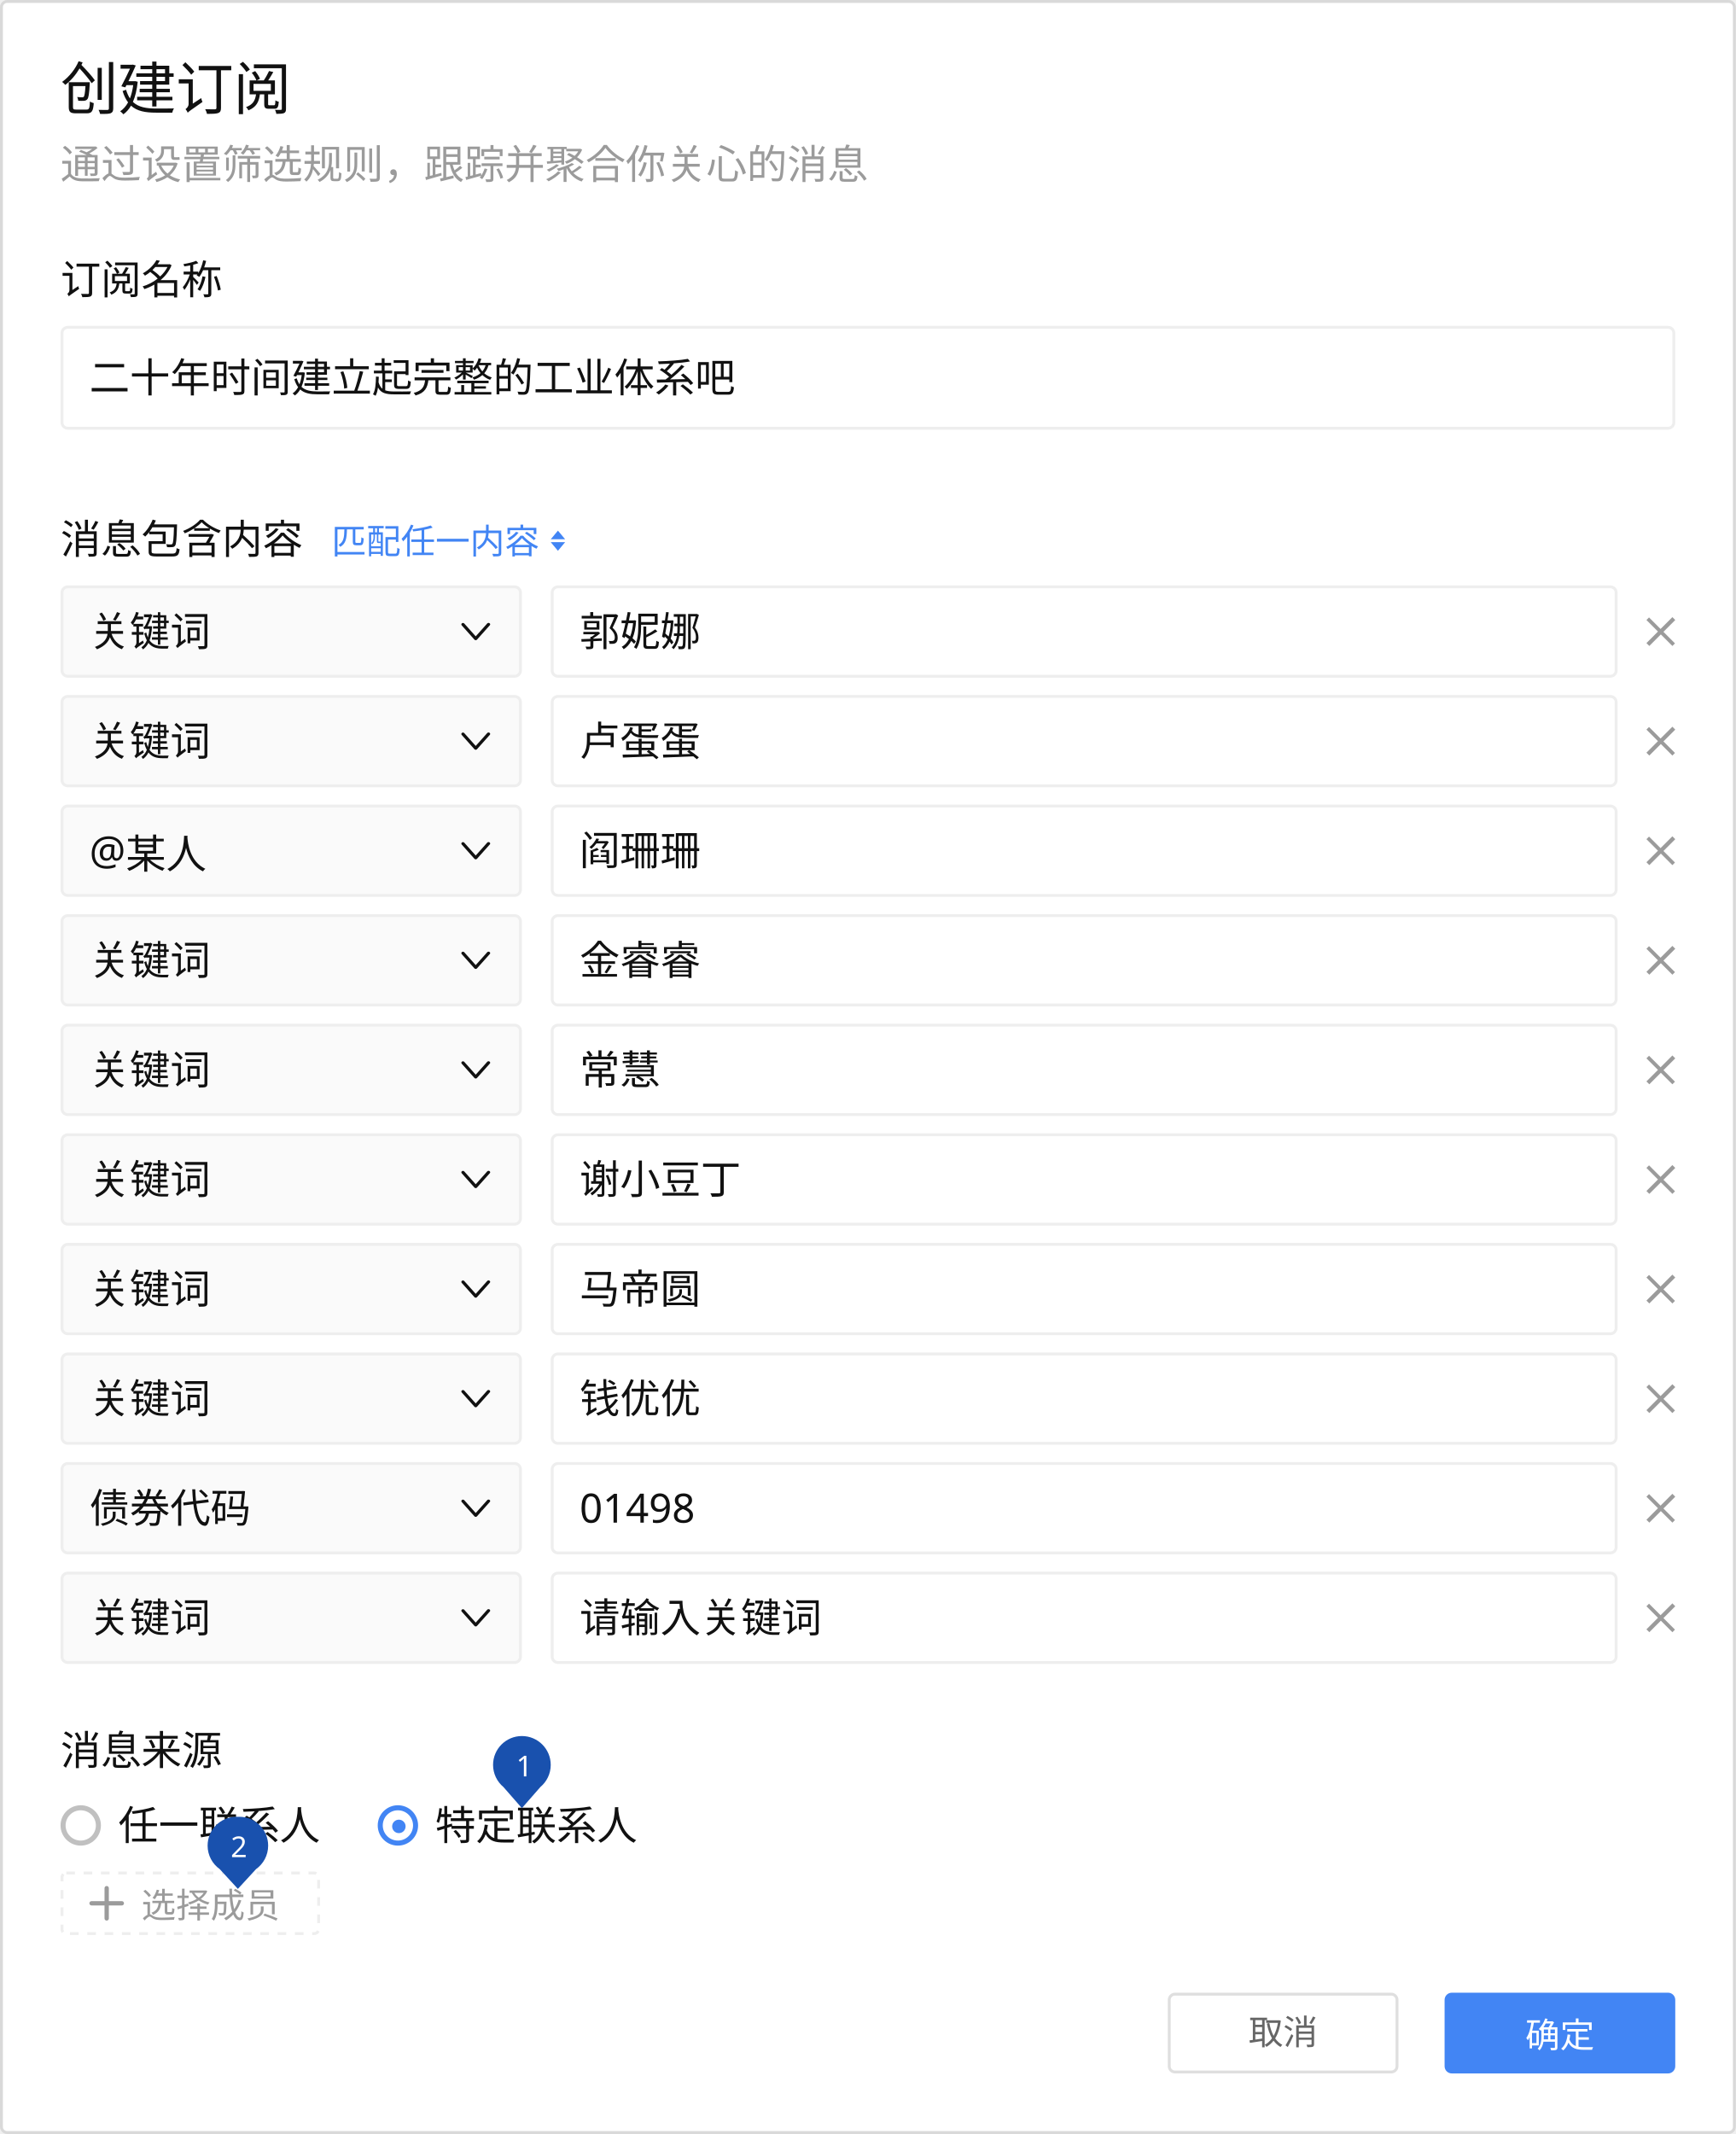
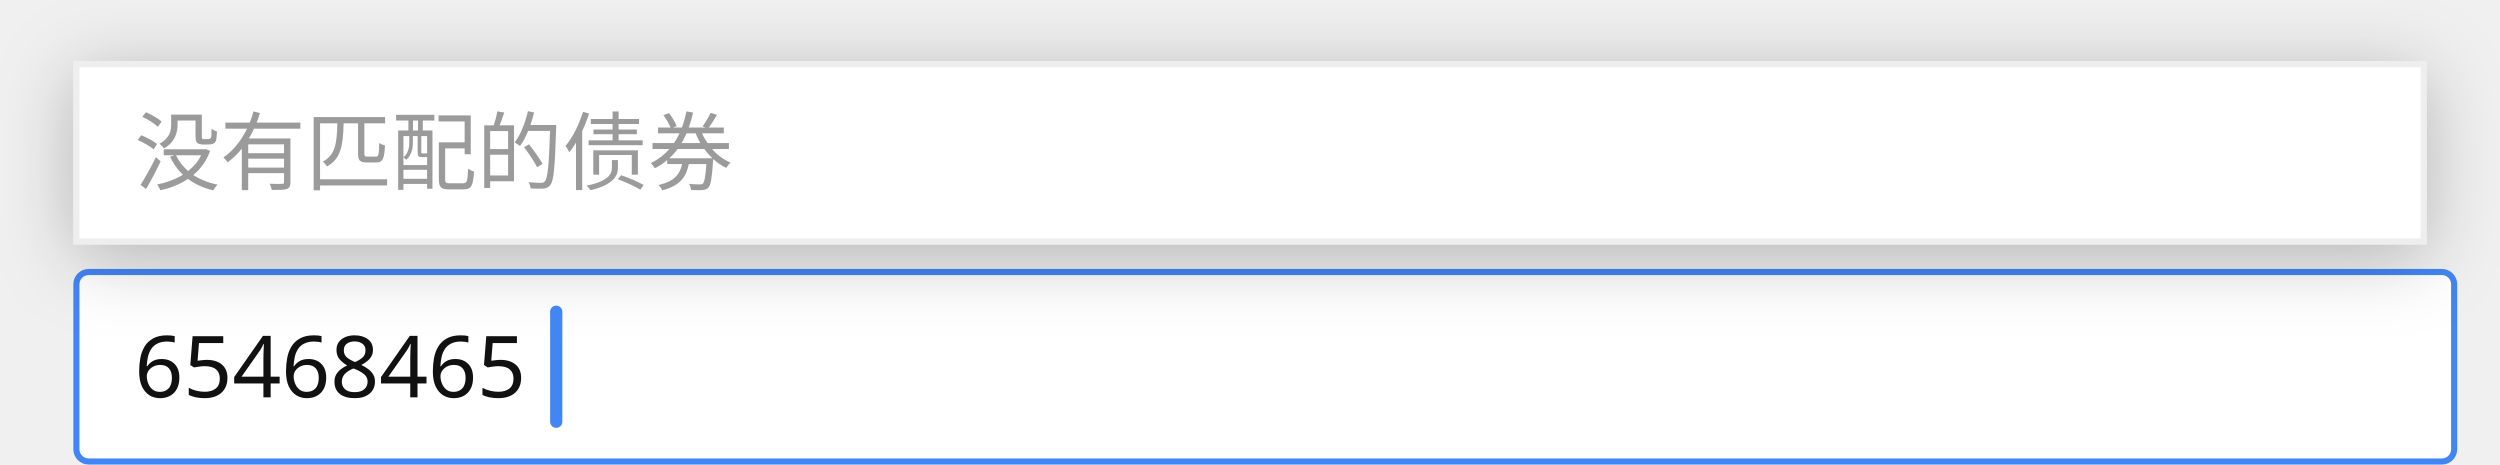
- <svg xmlns="http://www.w3.org/2000/svg" xmlns:xlink="http://www.w3.org/1999/xlink" width="602px" height="740px" viewBox="0 0 602 740" version="1.1">
+ <svg xmlns="http://www.w3.org/2000/svg" xmlns:xlink="http://www.w3.org/1999/xlink" width="409px" height="76px" viewBox="0 0 409 76" version="1.1">
  <defs>
-     <rect id="path-1" x="0" y="0" width="90" height="22" rx="2" />
-     <mask id="mask-2" maskContentUnits="userSpaceOnUse" maskUnits="objectBoundingBox" x="0" y="0" width="90" height="22" fill="white">
-       <use xlink:href="#path-1" />
-     </mask>
+     <rect id="path-1" x="0" y="0" width="385" height="30" />
+     <filter x="-4.9%" y="-56.7%" width="109.9%" height="226.7%" filterUnits="objectBoundingBox" id="filter-2">
+       <feOffset dx="0" dy="2" in="SourceAlpha" result="shadowOffsetOuter1" />
+       <feGaussianBlur stdDeviation="6" in="shadowOffsetOuter1" result="shadowBlurOuter1" />
+       <feComposite in="shadowBlurOuter1" in2="SourceAlpha" operator="out" result="shadowBlurOuter1" />
+       <feColorMatrix values="0 0 0 0 0   0 0 0 0 0   0 0 0 0 0  0 0 0 0.25 0" type="matrix" in="shadowBlurOuter1" />
+     </filter>
  </defs>
  <g id="订阅" stroke="none" stroke-width="1" fill="none" fill-rule="evenodd">
-     <g id="编组-51" transform="translate(1, 1)">
-       <rect id="Mask" stroke="#D9D9D9" fill="#FFFFFF" x="-0.5" y="-0.5" width="601" height="739" rx="2" />
-       <rect id="矩形" stroke="#EEEEEE" fill="#FFFFFF" x="20.5" y="112.5" width="559" height="35" rx="2" />
-       <rect id="矩形" stroke="#EEEEEE" fill="#FFFFFF" x="190.5" y="202.5" width="369" height="31" rx="2" />
-       <rect id="矩形" stroke="#EEEEEE" fill="#FFFFFF" x="190.5" y="240.5" width="369" height="31" rx="2" />
-       <rect id="矩形" stroke="#EEEEEE" fill="#FAFAFA" x="20.5" y="202.5" width="159" height="31" rx="2" />
-       <rect id="矩形" stroke="#EEEEEE" fill="#FAFAFA" x="20.5" y="240.5" width="159" height="31" rx="2" />
-       <g id="编组-4" transform="translate(404, 690)">
-         <g id="编组-3" transform="translate(96, 0)">
-           <rect id="Rectangle-13" stroke="#4285F4" fill="#4285F4" x="0.5" y="0.5" width="79" height="27" rx="2" />
-           <text id="确定" font-family="PingFangSC-Regular, PingFang SC" font-size="12" font-weight="normal" fill="#FFFFFF">
-             <tspan x="28" y="19">确定</tspan>
-           </text>
-         </g>
-         <g id="编组">
-           <rect id="Rectangle-13" stroke="#DFDFDF" fill="#FFFFFF" x="0.5" y="0.5" width="79" height="27" rx="2" />
-           <text id="取消" font-family="PingFangSC-Regular, PingFang SC" font-size="12" font-weight="normal" fill="#666666">
-             <tspan x="28" y="18">取消</tspan>
-           </text>
-         </g>
+     <g id="编组-45" transform="translate(12, 10)">
+       <rect id="矩形" stroke="#4285F4" fill="#FFFFFF" x="0.5" y="34.5" width="389" height="31" rx="2" />
+       <text id="65468465" font-family="PingFangSC-Regular, PingFang SC" font-size="14" font-weight="normal" fill="#111111">
+         <tspan x="10" y="55">65468465</tspan>
+       </text>
+       <g id="矩形">
+         <use fill="black" fill-opacity="1" filter="url(#filter-2)" xlink:href="#path-1" />
+         <rect stroke="#EEEEEE" stroke-width="1" stroke-linejoin="square" fill="#FFFFFF" fill-rule="evenodd" x="0.5" y="0.5" width="384" height="29" />
      </g>
-       <text id="创建订阅" font-family="PingFangSC-Regular, PingFang SC" font-size="20" font-weight="normal" fill="#111111">
-         <tspan x="20" y="37">创建订阅</tspan>
+       <text id="没有匹配的债券" font-family="PingFangSC-Regular, PingFang SC" font-size="14" font-weight="normal" fill="#9B9B9B">
+         <tspan x="10" y="20">没有匹配的债券</tspan>
      </text>
-       <text id="通过设置筛选规则，跟踪并聚合你关心的消息" font-family="PingFangSC-Regular, PingFang SC" font-size="14" font-weight="normal" fill="#9B9B9B">
-         <tspan x="20" y="61">通过设置筛选规则，跟踪并聚合你关心的消息</tspan>
-       </text>
-       <text id="二十年时间建立起完整的工业体系吧" font-family="PingFangSC-Regular, PingFang SC" font-size="14" font-weight="normal" fill="#111111">
-         <tspan x="30" y="135">二十年时间建立起完整的工业体系吧</tspan>
-       </text>
-       <text id="请输入关键词" font-family="PingFangSC-Regular, PingFang SC" font-size="14" font-weight="normal" fill="#111111">
-         <tspan x="200" y="223">郭妮娜</tspan>
-       </text>
-       <text id="请输入关键词" font-family="PingFangSC-Regular, PingFang SC" font-size="14" font-weight="normal" fill="#111111">
-         <tspan x="200" y="261">卢蛋蛋</tspan>
-       </text>
-       <text id="关键词" font-family="PingFangSC-Regular, PingFang SC" font-size="14" font-weight="normal" fill="#111111">
-         <tspan x="30" y="223">关键词</tspan>
-       </text>
-       <text id="关键词" font-family="PingFangSC-Regular, PingFang SC" font-size="14" font-weight="normal" fill="#111111">
-         <tspan x="30" y="261">关键词</tspan>
-       </text>
-       <text id="订阅名称" font-family="PingFangSC-Semibold, PingFang SC" font-size="14" font-weight="500" fill="#111111">
-         <tspan x="20" y="101">订阅名称</tspan>
-       </text>
-       <g id="编组-6" transform="translate(20, 596)">
-         <text id="消息来源" font-family="PingFangSC-Semibold, PingFang SC" font-size="14" font-weight="500" fill="#111111">
-           <tspan x="0" y="15">消息来源</tspan>
-         </text>
-         <text id="任一联系人" font-family="PingFangSC-Regular, PingFang SC" font-size="14" font-weight="normal" fill="#111111">
-           <tspan x="20" y="41">任一联系人</tspan>
-         </text>
-         <g id="Group-5" transform="translate(0, 29)" fill="#C0C0C0">
-           <path d="M7,0 C10.866,0 14,3.134 14,7 C14,10.866 10.866,14 7,14 C3.134,14 0,10.866 0,7 C0,3.134 3.134,0 7,0 Z M7,1.75 C4.101,1.75 1.75,4.101 1.75,7 C1.75,9.899 4.101,12.25 7,12.25 C9.899,12.25 12.25,9.899 12.25,7 C12.25,4.101 9.899,1.75 7,1.75 Z" id="Combined-Shape-Copy-17" />
-         </g>
-         <text id="特定联系人" font-family="PingFangSC-Regular, PingFang SC" font-size="14" font-weight="normal" fill="#111111">
-           <tspan x="130" y="41">特定联系人</tspan>
-         </text>
-         <path d="M117,29 C120.866,29 124,32.134 124,36 C124,39.866 120.866,43 117,43 C113.134,43 110,39.866 110,36 C110,32.134 113.134,29 117,29 Z M117,30.75 C114.101,30.75 111.75,33.101 111.75,36 C111.75,38.899 114.101,41.25 117,41.25 C119.899,41.25 122.25,38.899 122.25,36 C122.25,33.101 119.899,30.75 117,30.75 Z" id="Combined-Shape" fill="#4285F4" />
-         <circle id="Oval-318-Copy" fill="#4285F4" cx="117.333" cy="36.333" r="2.333" />
-       </g>
-       <text id="消息包含内容" font-family="PingFangSC-Semibold, PingFang SC" font-size="14" font-weight="500" fill="#111111">
-         <tspan x="20" y="191">消息包含内容</tspan>
-       </text>
-       <text id="匹配任一内容" font-family="PingFangSC-Regular, PingFang SC" font-size="12" font-weight="normal" fill="#4285F4">
-         <tspan x="114" y="191">匹配任一内容</tspan>
-       </text>
-       <g id="编组-2" transform="translate(190, 183)" fill="#4285F4">
-         <polygon id="三角形" points="2.5 0 5 3 0 3" />
-         <polygon id="三角形" transform="translate(2.5, 5.5) rotate(-180) translate(-2.5, -5.5) " points="2.5 4 5 7 0 7" />
-       </g>
-       <path d="M166.492,223 C166.375,223 166.269,222.956 166.175,222.869 L161.199,218.426 C161.066,218.313 161,218.165 161,217.982 C161,217.8 161.066,217.652 161.199,217.539 L166.152,213.121 C166.262,213.026 166.387,212.987 166.527,213.004 C166.668,213.022 166.782,213.091 166.868,213.213 C166.954,213.334 166.989,213.473 166.973,213.63 C166.957,213.786 166.895,213.912 166.785,214.007 L162.338,217.982 L166.809,221.983 C166.918,222.079 166.981,222.204 166.996,222.361 C167.012,222.517 166.977,222.656 166.891,222.778 C166.789,222.925 166.656,222.999 166.492,222.999 L166.492,223 Z" id="double-left" fill="#111111" fill-rule="nonzero" transform="translate(164, 218) rotate(-90) translate(-164, -218) " />
-       <path d="M166.492,261 C166.375,261 166.269,260.956 166.175,260.869 L161.199,256.426 C161.066,256.313 161,256.165 161,255.982 C161,255.8 161.066,255.652 161.199,255.539 L166.152,251.121 C166.262,251.026 166.387,250.987 166.527,251.004 C166.668,251.022 166.782,251.091 166.868,251.213 C166.954,251.334 166.989,251.473 166.973,251.63 C166.957,251.786 166.895,251.912 166.785,252.007 L162.338,255.982 L166.809,259.983 C166.918,260.079 166.981,260.204 166.996,260.361 C167.012,260.517 166.977,260.656 166.891,260.778 C166.789,260.925 166.656,260.999 166.492,260.999 L166.492,261 Z" id="double-left" fill="#111111" fill-rule="nonzero" transform="translate(164, 256) rotate(-90) translate(-164, -256) " />
-       <rect id="矩形" stroke="#EEEEEE" fill="#FFFFFF" x="190.5" y="278.5" width="369" height="31" rx="2" />
-       <rect id="矩形" stroke="#EEEEEE" fill="#FAFAFA" x="20.5" y="278.5" width="159" height="31" rx="2" />
-       <text id="请输入关键词" font-family="PingFangSC-Regular, PingFang SC" font-size="14" font-weight="normal" fill="#111111">
-         <tspan x="200" y="299">阎珊珊</tspan>
-       </text>
-       <text id="@某人" font-family="PingFangSC-Regular, PingFang SC" font-size="14" font-weight="normal" fill="#111111">
-         <tspan x="30" y="299">@某人</tspan>
-       </text>
-       <path d="M166.492,299 C166.375,299 166.269,298.956 166.175,298.869 L161.199,294.426 C161.066,294.313 161,294.165 161,293.982 C161,293.8 161.066,293.652 161.199,293.539 L166.152,289.121 C166.262,289.026 166.387,288.987 166.527,289.004 C166.668,289.022 166.782,289.091 166.868,289.213 C166.954,289.334 166.989,289.473 166.973,289.63 C166.957,289.786 166.895,289.912 166.785,290.007 L162.338,293.982 L166.809,297.983 C166.918,298.079 166.981,298.204 166.996,298.361 C167.012,298.517 166.977,298.656 166.891,298.778 C166.789,298.925 166.656,298.999 166.492,298.999 L166.492,299 Z" id="double-left备份" fill="#111111" fill-rule="nonzero" transform="translate(164, 294) rotate(-90) translate(-164, -294) " />
-       <rect id="矩形" stroke="#EEEEEE" fill="#FFFFFF" x="190.5" y="316.5" width="369" height="31" rx="2" />
-       <rect id="矩形" stroke="#EEEEEE" fill="#FAFAFA" x="20.5" y="316.5" width="159" height="31" rx="2" />
-       <text id="请输入关键词" font-family="PingFangSC-Regular, PingFang SC" font-size="14" font-weight="normal" fill="#111111">
-         <tspan x="200" y="337">金睿睿</tspan>
-       </text>
-       <text id="关键词" font-family="PingFangSC-Regular, PingFang SC" font-size="14" font-weight="normal" fill="#111111">
-         <tspan x="30" y="337">关键词</tspan>
-       </text>
-       <path d="M166.492,337 C166.375,337 166.269,336.956 166.175,336.869 L161.199,332.426 C161.066,332.313 161,332.165 161,331.982 C161,331.8 161.066,331.652 161.199,331.539 L166.152,327.121 C166.262,327.026 166.387,326.987 166.527,327.004 C166.668,327.022 166.782,327.091 166.868,327.213 C166.954,327.334 166.989,327.473 166.973,327.63 C166.957,327.786 166.895,327.912 166.785,328.007 L162.338,331.982 L166.809,335.983 C166.918,336.079 166.981,336.204 166.996,336.361 C167.012,336.517 166.977,336.656 166.891,336.778 C166.789,336.925 166.656,336.999 166.492,336.999 L166.492,337 Z" id="double-left备份-2" fill="#111111" fill-rule="nonzero" transform="translate(164, 332) rotate(-90) translate(-164, -332) " />
-       <rect id="矩形" stroke="#EEEEEE" fill="#FFFFFF" x="190.5" y="354.5" width="369" height="31" rx="2" />
-       <rect id="矩形" stroke="#EEEEEE" fill="#FAFAFA" x="20.5" y="354.5" width="159" height="31" rx="2" />
-       <text id="请输入关键词" font-family="PingFangSC-Regular, PingFang SC" font-size="14" font-weight="normal" fill="#111111">
-         <tspan x="200" y="375">常慧</tspan>
-       </text>
-       <text id="关键词" font-family="PingFangSC-Regular, PingFang SC" font-size="14" font-weight="normal" fill="#111111">
-         <tspan x="30" y="375">关键词</tspan>
-       </text>
-       <path d="M166.492,375 C166.375,375 166.269,374.956 166.175,374.869 L161.199,370.426 C161.066,370.313 161,370.165 161,369.982 C161,369.8 161.066,369.652 161.199,369.539 L166.152,365.121 C166.262,365.026 166.387,364.987 166.527,365.004 C166.668,365.022 166.782,365.091 166.868,365.213 C166.954,365.334 166.989,365.473 166.973,365.63 C166.957,365.786 166.895,365.912 166.785,366.007 L162.338,369.982 L166.809,373.983 C166.918,374.079 166.981,374.204 166.996,374.361 C167.012,374.517 166.977,374.656 166.891,374.778 C166.789,374.925 166.656,374.999 166.492,374.999 L166.492,375 Z" id="double-left备份-3" fill="#111111" fill-rule="nonzero" transform="translate(164, 370) rotate(-90) translate(-164, -370) " />
-       <rect id="矩形" stroke="#EEEEEE" fill="#FFFFFF" x="190.5" y="392.5" width="369" height="31" rx="2" />
-       <rect id="矩形" stroke="#EEEEEE" fill="#FAFAFA" x="20.5" y="392.5" width="159" height="31" rx="2" />
-       <text id="请输入关键词" font-family="PingFangSC-Regular, PingFang SC" font-size="14" font-weight="normal" fill="#111111">
-         <tspan x="200" y="413">谢小豆丁</tspan>
-       </text>
-       <text id="关键词" font-family="PingFangSC-Regular, PingFang SC" font-size="14" font-weight="normal" fill="#111111">
-         <tspan x="30" y="413">关键词</tspan>
-       </text>
-       <path d="M166.492,413 C166.375,413 166.269,412.956 166.175,412.869 L161.199,408.426 C161.066,408.313 161,408.165 161,407.982 C161,407.8 161.066,407.652 161.199,407.539 L166.152,403.121 C166.262,403.026 166.387,402.987 166.527,403.004 C166.668,403.022 166.782,403.091 166.868,403.213 C166.954,403.334 166.989,403.473 166.973,403.63 C166.957,403.786 166.895,403.912 166.785,404.007 L162.338,407.982 L166.809,411.983 C166.918,412.079 166.981,412.204 166.996,412.361 C167.012,412.517 166.977,412.656 166.891,412.778 C166.789,412.925 166.656,412.999 166.492,412.999 L166.492,413 Z" id="double-left备份-4" fill="#111111" fill-rule="nonzero" transform="translate(164, 408) rotate(-90) translate(-164, -408) " />
-       <rect id="矩形" stroke="#EEEEEE" fill="#FFFFFF" x="190.5" y="430.5" width="369" height="31" rx="2" />
-       <rect id="矩形" stroke="#EEEEEE" fill="#FAFAFA" x="20.5" y="430.5" width="159" height="31" rx="2" />
-       <text id="请输入关键词" font-family="PingFangSC-Regular, PingFang SC" font-size="14" font-weight="normal" fill="#111111">
-         <tspan x="200" y="451">马帝圆</tspan>
-       </text>
-       <text id="关键词" font-family="PingFangSC-Regular, PingFang SC" font-size="14" font-weight="normal" fill="#111111">
-         <tspan x="30" y="451">关键词</tspan>
-       </text>
-       <path d="M166.492,451 C166.375,451 166.269,450.956 166.175,450.869 L161.199,446.426 C161.066,446.313 161,446.165 161,445.982 C161,445.8 161.066,445.652 161.199,445.539 L166.152,441.121 C166.262,441.026 166.387,440.987 166.527,441.004 C166.668,441.022 166.782,441.091 166.868,441.213 C166.954,441.334 166.989,441.473 166.973,441.63 C166.957,441.786 166.895,441.912 166.785,442.007 L162.338,445.982 L166.809,449.983 C166.918,450.079 166.981,450.204 166.996,450.361 C167.012,450.517 166.977,450.656 166.891,450.778 C166.789,450.925 166.656,450.999 166.492,450.999 L166.492,451 Z" id="double-left备份-5" fill="#111111" fill-rule="nonzero" transform="translate(164, 446) rotate(-90) translate(-164, -446) " />
-       <rect id="矩形" stroke="#EEEEEE" fill="#FFFFFF" x="190.5" y="468.5" width="369" height="31" rx="2" />
-       <rect id="矩形" stroke="#EEEEEE" fill="#FAFAFA" x="20.5" y="468.5" width="159" height="31" rx="2" />
-       <text id="请输入关键词" font-family="PingFangSC-Regular, PingFang SC" font-size="14" font-weight="normal" fill="#111111">
-         <tspan x="200" y="489">钱优优</tspan>
-       </text>
-       <text id="关键词" font-family="PingFangSC-Regular, PingFang SC" font-size="14" font-weight="normal" fill="#111111">
-         <tspan x="30" y="489">关键词</tspan>
-       </text>
-       <path d="M166.492,489 C166.375,489 166.269,488.956 166.175,488.869 L161.199,484.426 C161.066,484.313 161,484.165 161,483.982 C161,483.8 161.066,483.652 161.199,483.539 L166.152,479.121 C166.262,479.026 166.387,478.987 166.527,479.004 C166.668,479.022 166.782,479.091 166.868,479.213 C166.954,479.334 166.989,479.473 166.973,479.63 C166.957,479.786 166.895,479.912 166.785,480.007 L162.338,483.982 L166.809,487.983 C166.918,488.079 166.981,488.204 166.996,488.361 C167.012,488.517 166.977,488.656 166.891,488.778 C166.789,488.925 166.656,488.999 166.492,488.999 L166.492,489 Z" id="double-left备份-6" fill="#111111" fill-rule="nonzero" transform="translate(164, 484) rotate(-90) translate(-164, -484) " />
-       <rect id="矩形" stroke="#EEEEEE" fill="#FFFFFF" x="190.5" y="506.5" width="369" height="31" rx="2" />
-       <rect id="矩形" stroke="#EEEEEE" fill="#FAFAFA" x="20.5" y="506.5" width="159" height="31" rx="2" />
-       <text id="01498" font-family="PingFangSC-Regular, PingFang SC" font-size="14" font-weight="normal" fill="#111111">
-         <tspan x="200" y="527">01498</tspan>
-       </text>
-       <text id="债券代码" font-family="PingFangSC-Regular, PingFang SC" font-size="14" font-weight="normal" fill="#111111">
-         <tspan x="30" y="527">债券代码</tspan>
-       </text>
-       <path d="M166.492,527 C166.375,527 166.269,526.956 166.175,526.869 L161.199,522.426 C161.066,522.313 161,522.165 161,521.982 C161,521.8 161.066,521.652 161.199,521.539 L166.152,517.121 C166.262,517.026 166.387,516.987 166.527,517.004 C166.668,517.022 166.782,517.091 166.868,517.213 C166.954,517.334 166.989,517.473 166.973,517.63 C166.957,517.786 166.895,517.912 166.785,518.007 L162.338,521.982 L166.809,525.983 C166.918,526.079 166.981,526.204 166.996,526.361 C167.012,526.517 166.977,526.656 166.891,526.778 C166.789,526.925 166.656,526.999 166.492,526.999 L166.492,527 Z" id="double-left备份-7" fill="#111111" fill-rule="nonzero" transform="translate(164, 522) rotate(-90) translate(-164, -522) " />
-       <rect id="矩形" stroke="#EEEEEE" fill="#FFFFFF" x="190.5" y="544.5" width="369" height="31" rx="2" />
-       <rect id="矩形" stroke="#EEEEEE" fill="#FAFAFA" x="20.5" y="544.5" width="159" height="31" rx="2" />
-       <text id="请输入关键词" font-family="PingFangSC-Regular, PingFang SC" font-size="14" font-weight="normal" fill="#111111">
-         <tspan x="200" y="565">请输入关键词</tspan>
-       </text>
-       <text id="关键词" font-family="PingFangSC-Regular, PingFang SC" font-size="14" font-weight="normal" fill="#111111">
-         <tspan x="30" y="565">关键词</tspan>
-       </text>
-       <path d="M166.492,565 C166.375,565 166.269,564.956 166.175,564.869 L161.199,560.426 C161.066,560.313 161,560.165 161,559.982 C161,559.8 161.066,559.652 161.199,559.539 L166.152,555.121 C166.262,555.026 166.387,554.987 166.527,555.004 C166.668,555.022 166.782,555.091 166.868,555.213 C166.954,555.334 166.989,555.473 166.973,555.63 C166.957,555.786 166.895,555.912 166.785,556.007 L162.338,559.982 L166.809,563.983 C166.918,564.079 166.981,564.204 166.996,564.361 C167.012,564.517 166.977,564.656 166.891,564.778 C166.789,564.925 166.656,564.999 166.492,564.999 L166.492,565 Z" id="double-left备份-8" fill="#111111" fill-rule="nonzero" transform="translate(164, 560) rotate(-90) translate(-164, -560) " />
-       <polygon id="路径" fill="#9B9B9B" points="580 214 575.9 218.099 579.9 222.1 579 223 575 218.999 571 223 570 222 574 217.999 570 214 570.9 213.1 574.9 217.099 579 213" />
-       <polygon id="路径" fill="#9B9B9B" points="580 252 575.9 256.099 579.9 260.1 579 261 575 256.999 571 261 570 260 574 255.999 570 252 570.9 251.1 574.9 255.099 579 251" />
-       <polygon id="路径" fill="#9B9B9B" points="580 290 575.9 294.099 579.9 298.1 579 299 575 294.999 571 299 570 298 574 293.999 570 290 570.9 289.1 574.9 293.099 579 289" />
-       <polygon id="路径备份" fill="#9B9B9B" points="580 328 575.9 332.099 579.9 336.1 579 337 575 332.999 571 337 570 336 574 331.999 570 328 570.9 327.1 574.9 331.099 579 327" />
-       <polygon id="路径备份-2" fill="#9B9B9B" points="580 366 575.9 370.099 579.9 374.1 579 375 575 370.999 571 375 570 374 574 369.999 570 366 570.9 365.1 574.9 369.099 579 365" />
-       <polygon id="路径备份-3" fill="#9B9B9B" points="580 404 575.9 408.099 579.9 412.1 579 413 575 408.999 571 413 570 412 574 407.999 570 404 570.9 403.1 574.9 407.099 579 403" />
-       <polygon id="路径备份-4" fill="#9B9B9B" points="580 442 575.9 446.099 579.9 450.1 579 451 575 446.999 571 451 570 450 574 445.999 570 442 570.9 441.1 574.9 445.099 579 441" />
-       <polygon id="路径备份-5" fill="#9B9B9B" points="580 480 575.9 484.099 579.9 488.1 579 489 575 484.999 571 489 570 488 574 483.999 570 480 570.9 479.1 574.9 483.099 579 479" />
-       <polygon id="路径备份-6" fill="#9B9B9B" points="580 518 575.9 522.099 579.9 526.1 579 527 575 522.999 571 527 570 526 574 521.999 570 518 570.9 517.1 574.9 521.099 579 517" />
-       <polygon id="路径备份-7" fill="#9B9B9B" points="580 556 575.9 560.099 579.9 564.1 579 565 575 560.999 571 565 570 564 574 559.999 570 556 570.9 555.1 574.9 559.099 579 555" />
-       <g id="分组-9" transform="translate(20, 648)">
-         <use id="矩形" stroke="#EEEEEE" mask="url(#mask-2)" stroke-width="2" stroke-dasharray="3" fill-rule="nonzero" xlink:href="#path-1" />
-         <text id="选择成员" font-family="PingFangSC-Regular, PingFang SC" font-size="12" font-weight="normal" fill="#9B9B9B">
-           <tspan x="28" y="16">选择成员</tspan>
-         </text>
-         <path d="M16,5 C16.414,5 16.75,5.336 16.75,5.75 L16.75,10.25 L21.25,10.25 C21.664,10.25 22,10.586 22,11 C22,11.414 21.664,11.75 21.25,11.75 L16.749,11.75 L16.75,16.25 C16.75,16.664 16.414,17 16,17 C15.586,17 15.25,16.664 15.25,16.25 L15.249,11.75 L10.75,11.75 C10.336,11.75 10,11.414 10,11 C10,10.586 10.336,10.25 10.75,10.25 L15.25,10.25 L15.25,5.75 C15.25,5.336 15.586,5 16,5 Z" id="Combined-Shape" fill="#9B9B9B" />
-       </g>
-       <g id="操作点" transform="translate(71, 629)">
-         <path d="M11,0 C16.523,-1.01453063e-15 21,4.477 21,10 C21,13.364 19.339,16.34 16.792,18.153 L10.5,25 L4.208,18.153 C1.661,16.34 4.11984135e-16,13.364 0,10 C-6.76353751e-16,4.477 4.477,1.01453063e-15 10,0 L11,0 Z" id="形状结合" fill="#1951AE" fill-rule="evenodd" />
-         <text id="1" font-family="PingFangSC-Medium, PingFang SC" font-size="10" font-weight="400" fill="#FFFFFF">
-           <tspan x="8" y="14">2</tspan>
-         </text>
-       </g>
-       <g id="操作点" transform="translate(170, 601)">
-         <path d="M10,0 C15.523,-1.01453063e-15 20,4.477 20,10 C20,13.084 18.604,15.843 16.409,17.677 L10,25 L3.595,17.68 C1.398,15.846 3.77952173e-16,13.086 0,10 C-6.76353751e-16,4.477 4.477,1.01453063e-15 10,0 Z" id="形状结合" fill="#1951AE" fill-rule="evenodd" />
-         <text id="1" font-family="PingFangSC-Medium, PingFang SC" font-size="10" font-weight="400" fill="#FFFFFF">
-           <tspan x="8" y="14">1</tspan>
-         </text>
-       </g>
+       <rect id="矩形" fill="#4285F4" x="78" y="40" width="2" height="20" rx="1" />
    </g>
  </g>
</svg>
